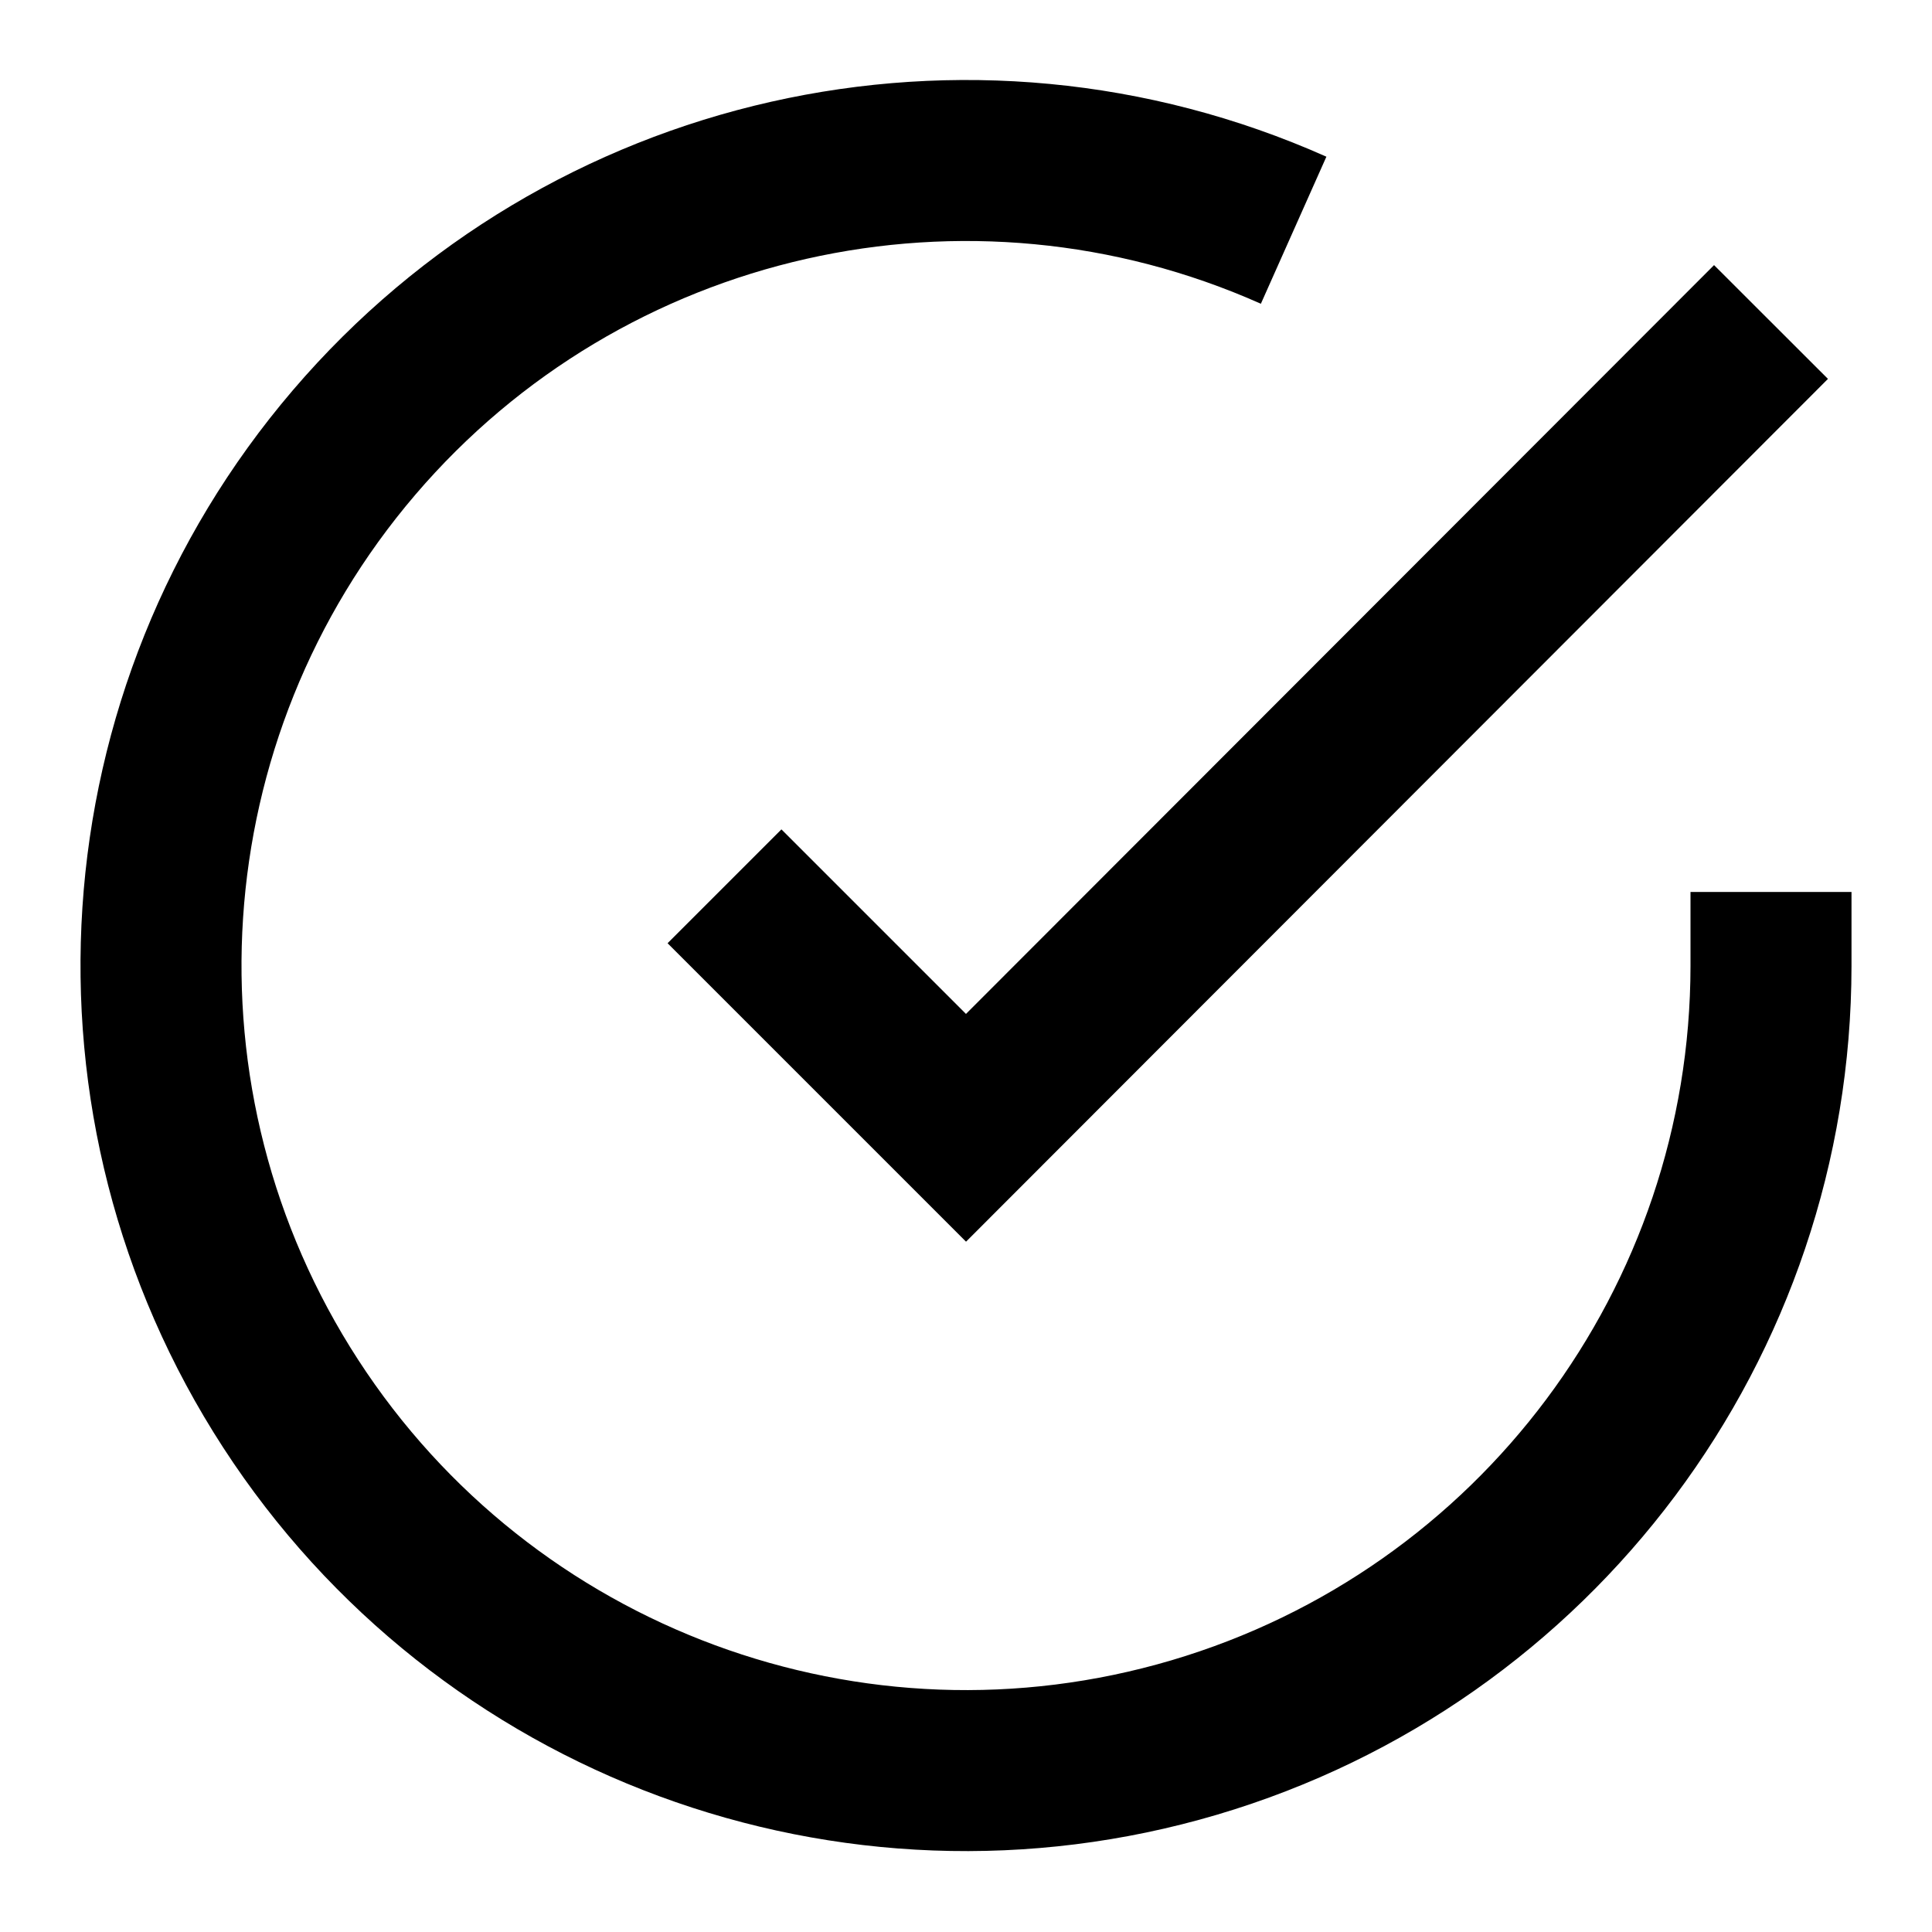
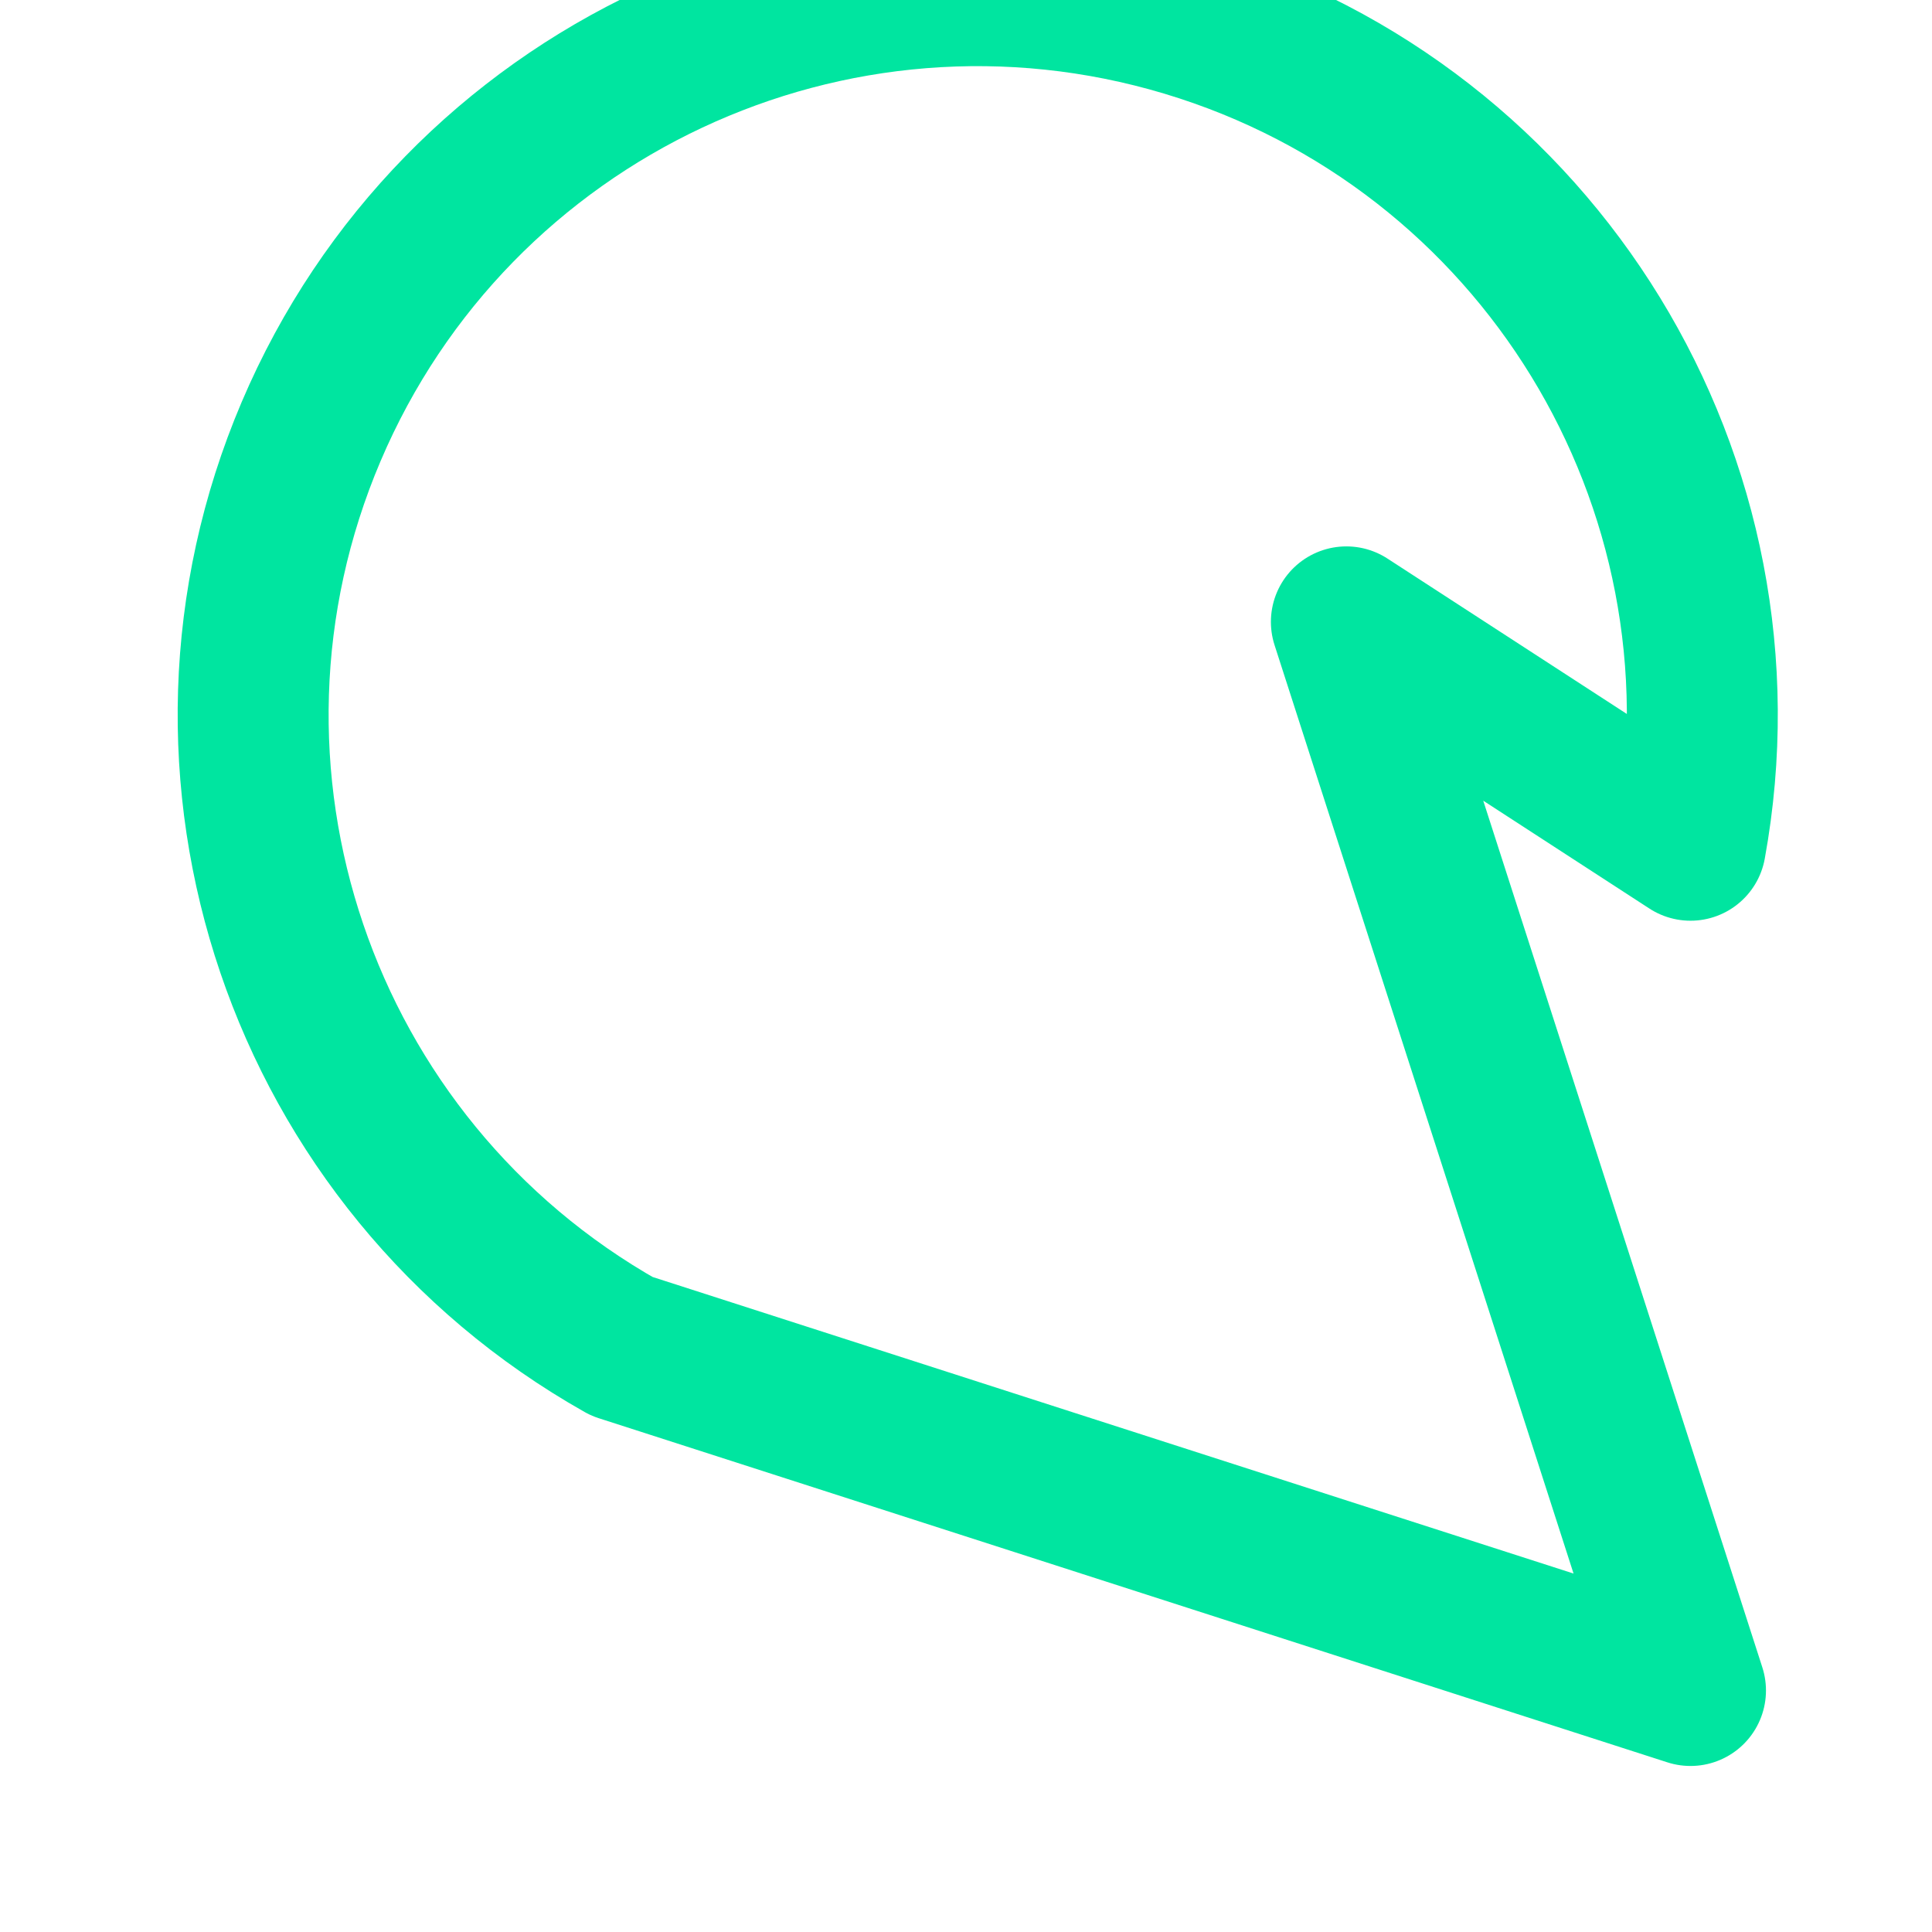
- <svg xmlns="http://www.w3.org/2000/svg" viewBox="0 0 24 24" fill="none" stroke="currentColor" stroke-width="2">
-   <path d="M22 11.08V12a10 10 0 1 1-5.93-9.14" />
-   <polyline points="22 4 12 14.01 9 11.01" />
+ <svg xmlns="http://www.w3.org/2000/svg" viewBox="0 0 32 32" fill="none" stroke="#00e5a0" stroke-width="2.5" stroke-linecap="round" stroke-linejoin="round">
+   <path d="M28 14A12 12 0 1 0 10.3 22.3L28 28l-5.7-17.7z" />
</svg>
